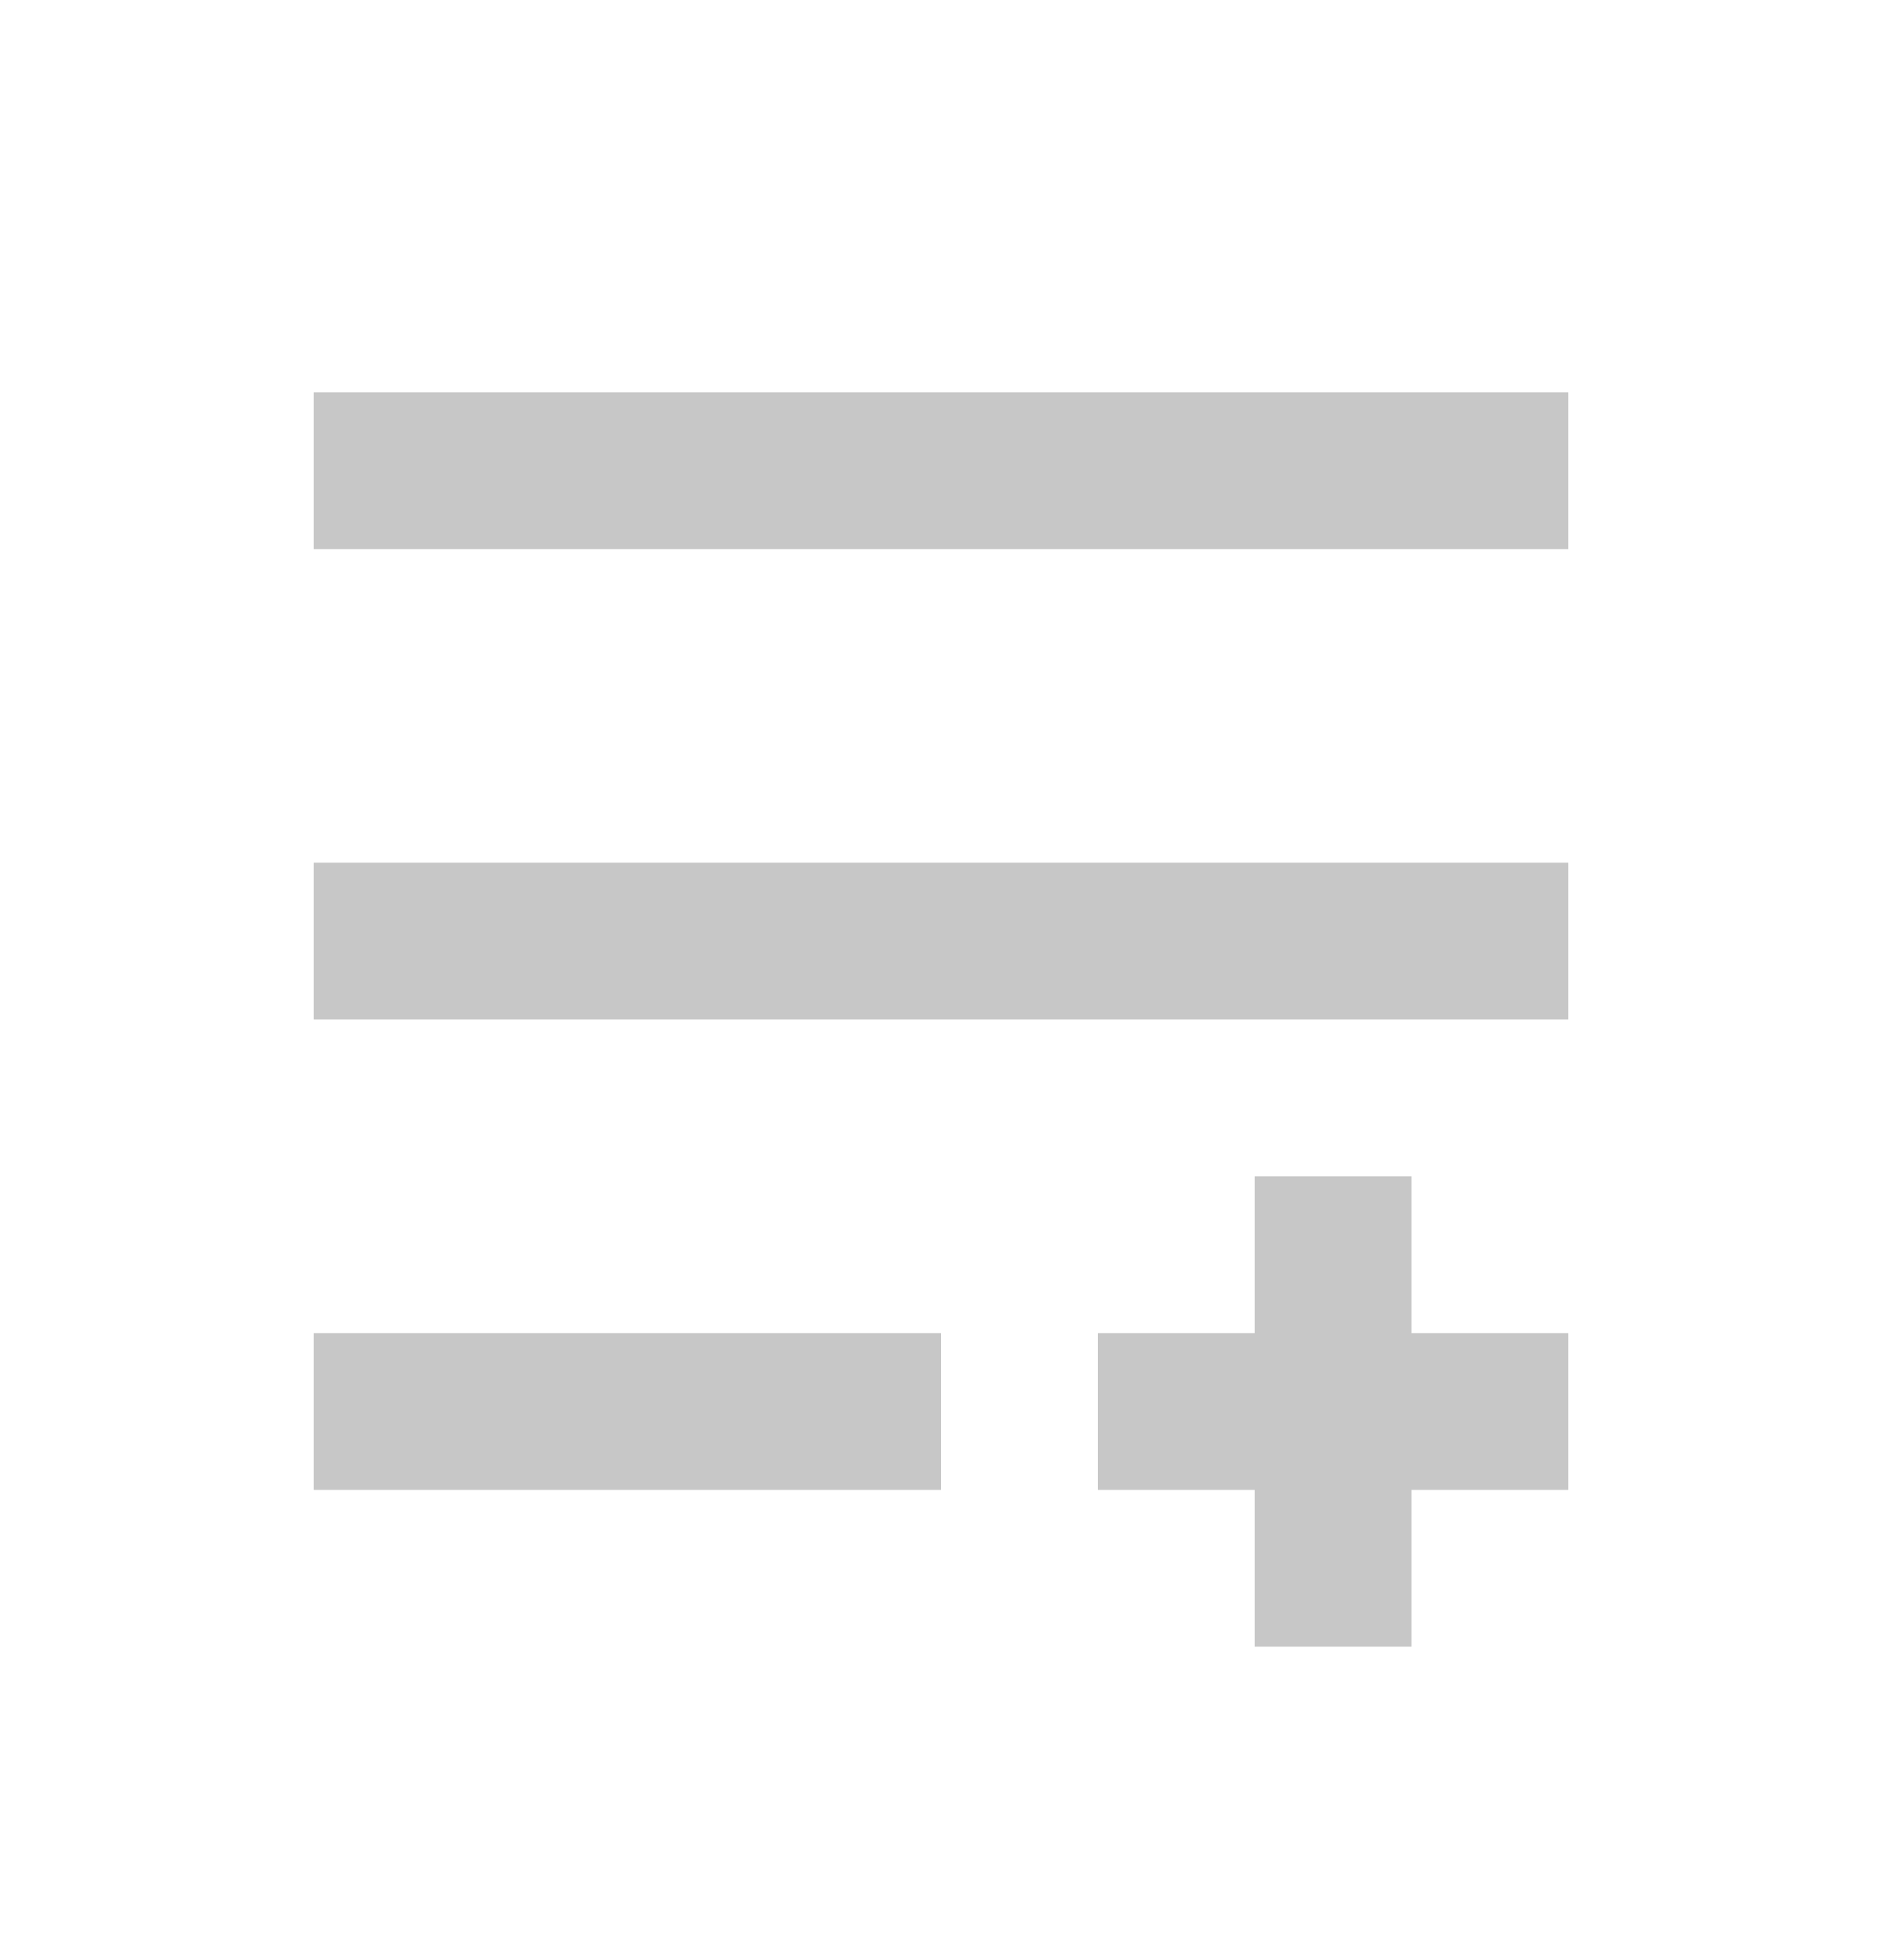
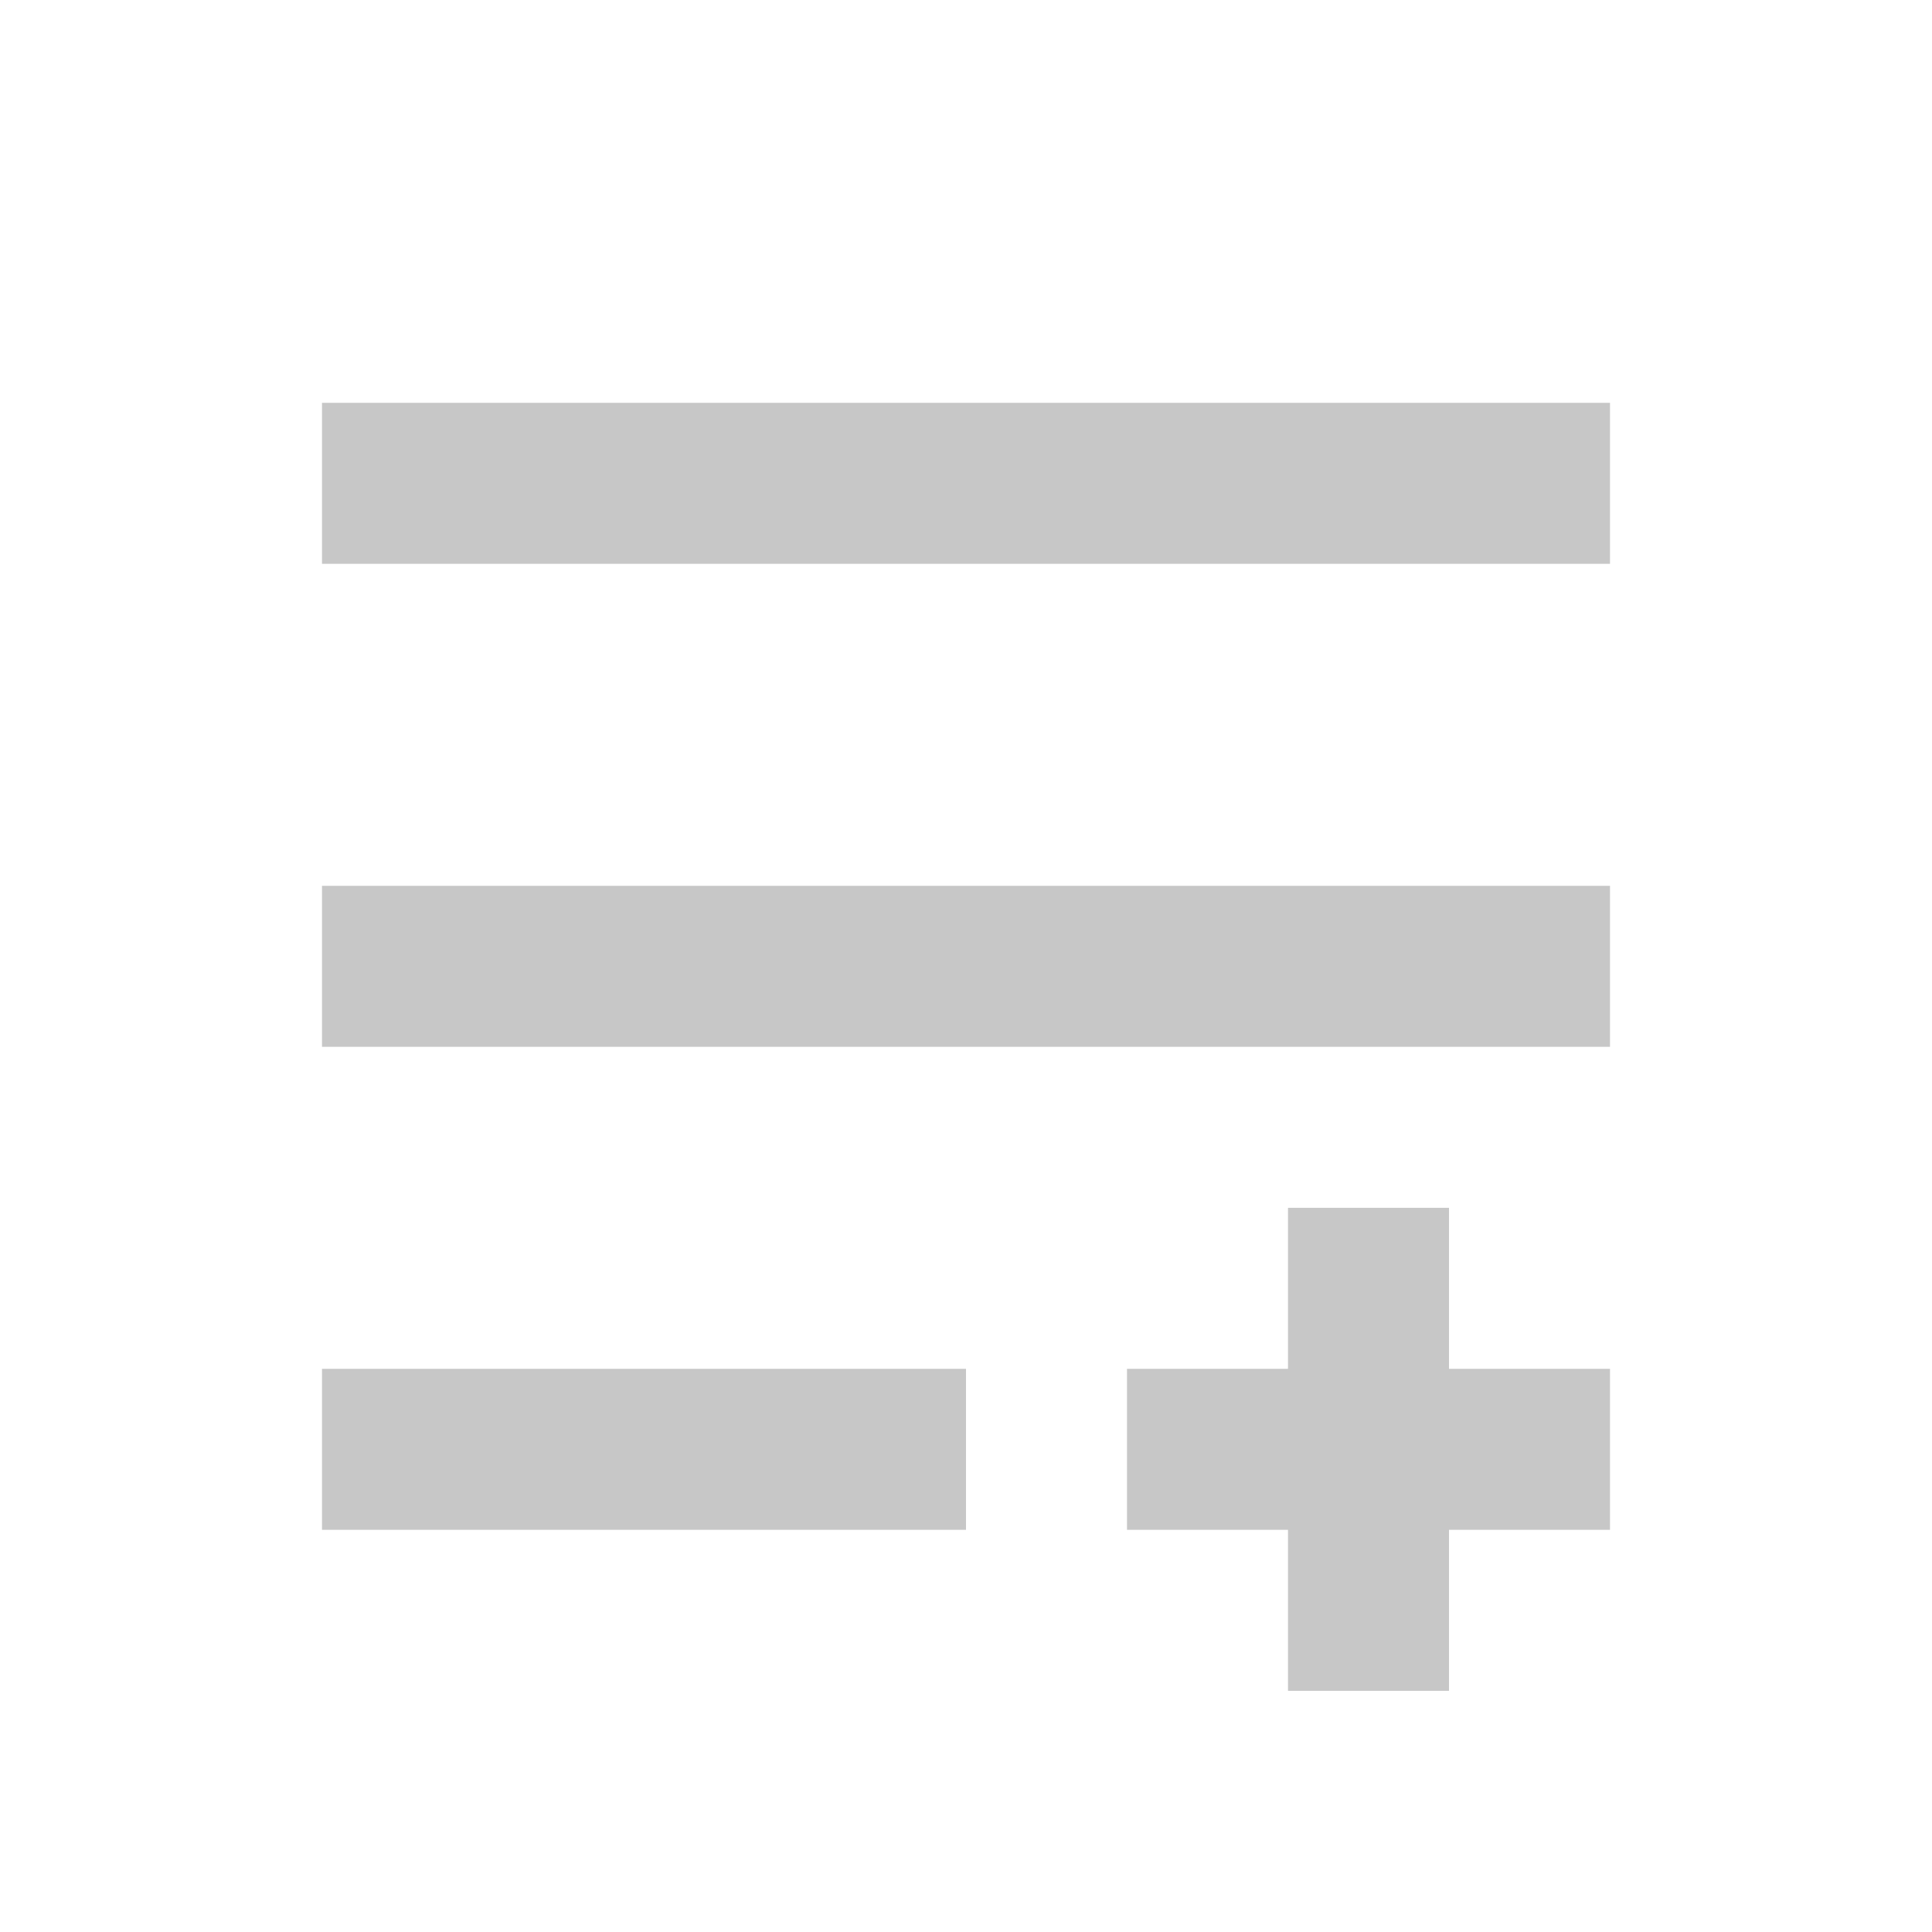
- <svg xmlns="http://www.w3.org/2000/svg" width="24" height="25" viewBox="0 0 24 25" fill="none">
+ <svg xmlns="http://www.w3.org/2000/svg" width="24" height="24" viewBox="0 0 24 24" fill="none">
  <path d="M4 17.004H12V19.004H4V17.004ZM4 11.004H20V13.004H4V11.004ZM4 5.004H20V7.004H4V5.004ZM16 17.004V15.004H18V17.004H20V19.004H18V21.004H16V19.004H14V17.004H16Z" fill="black" fill-opacity="0.22" />
</svg>
